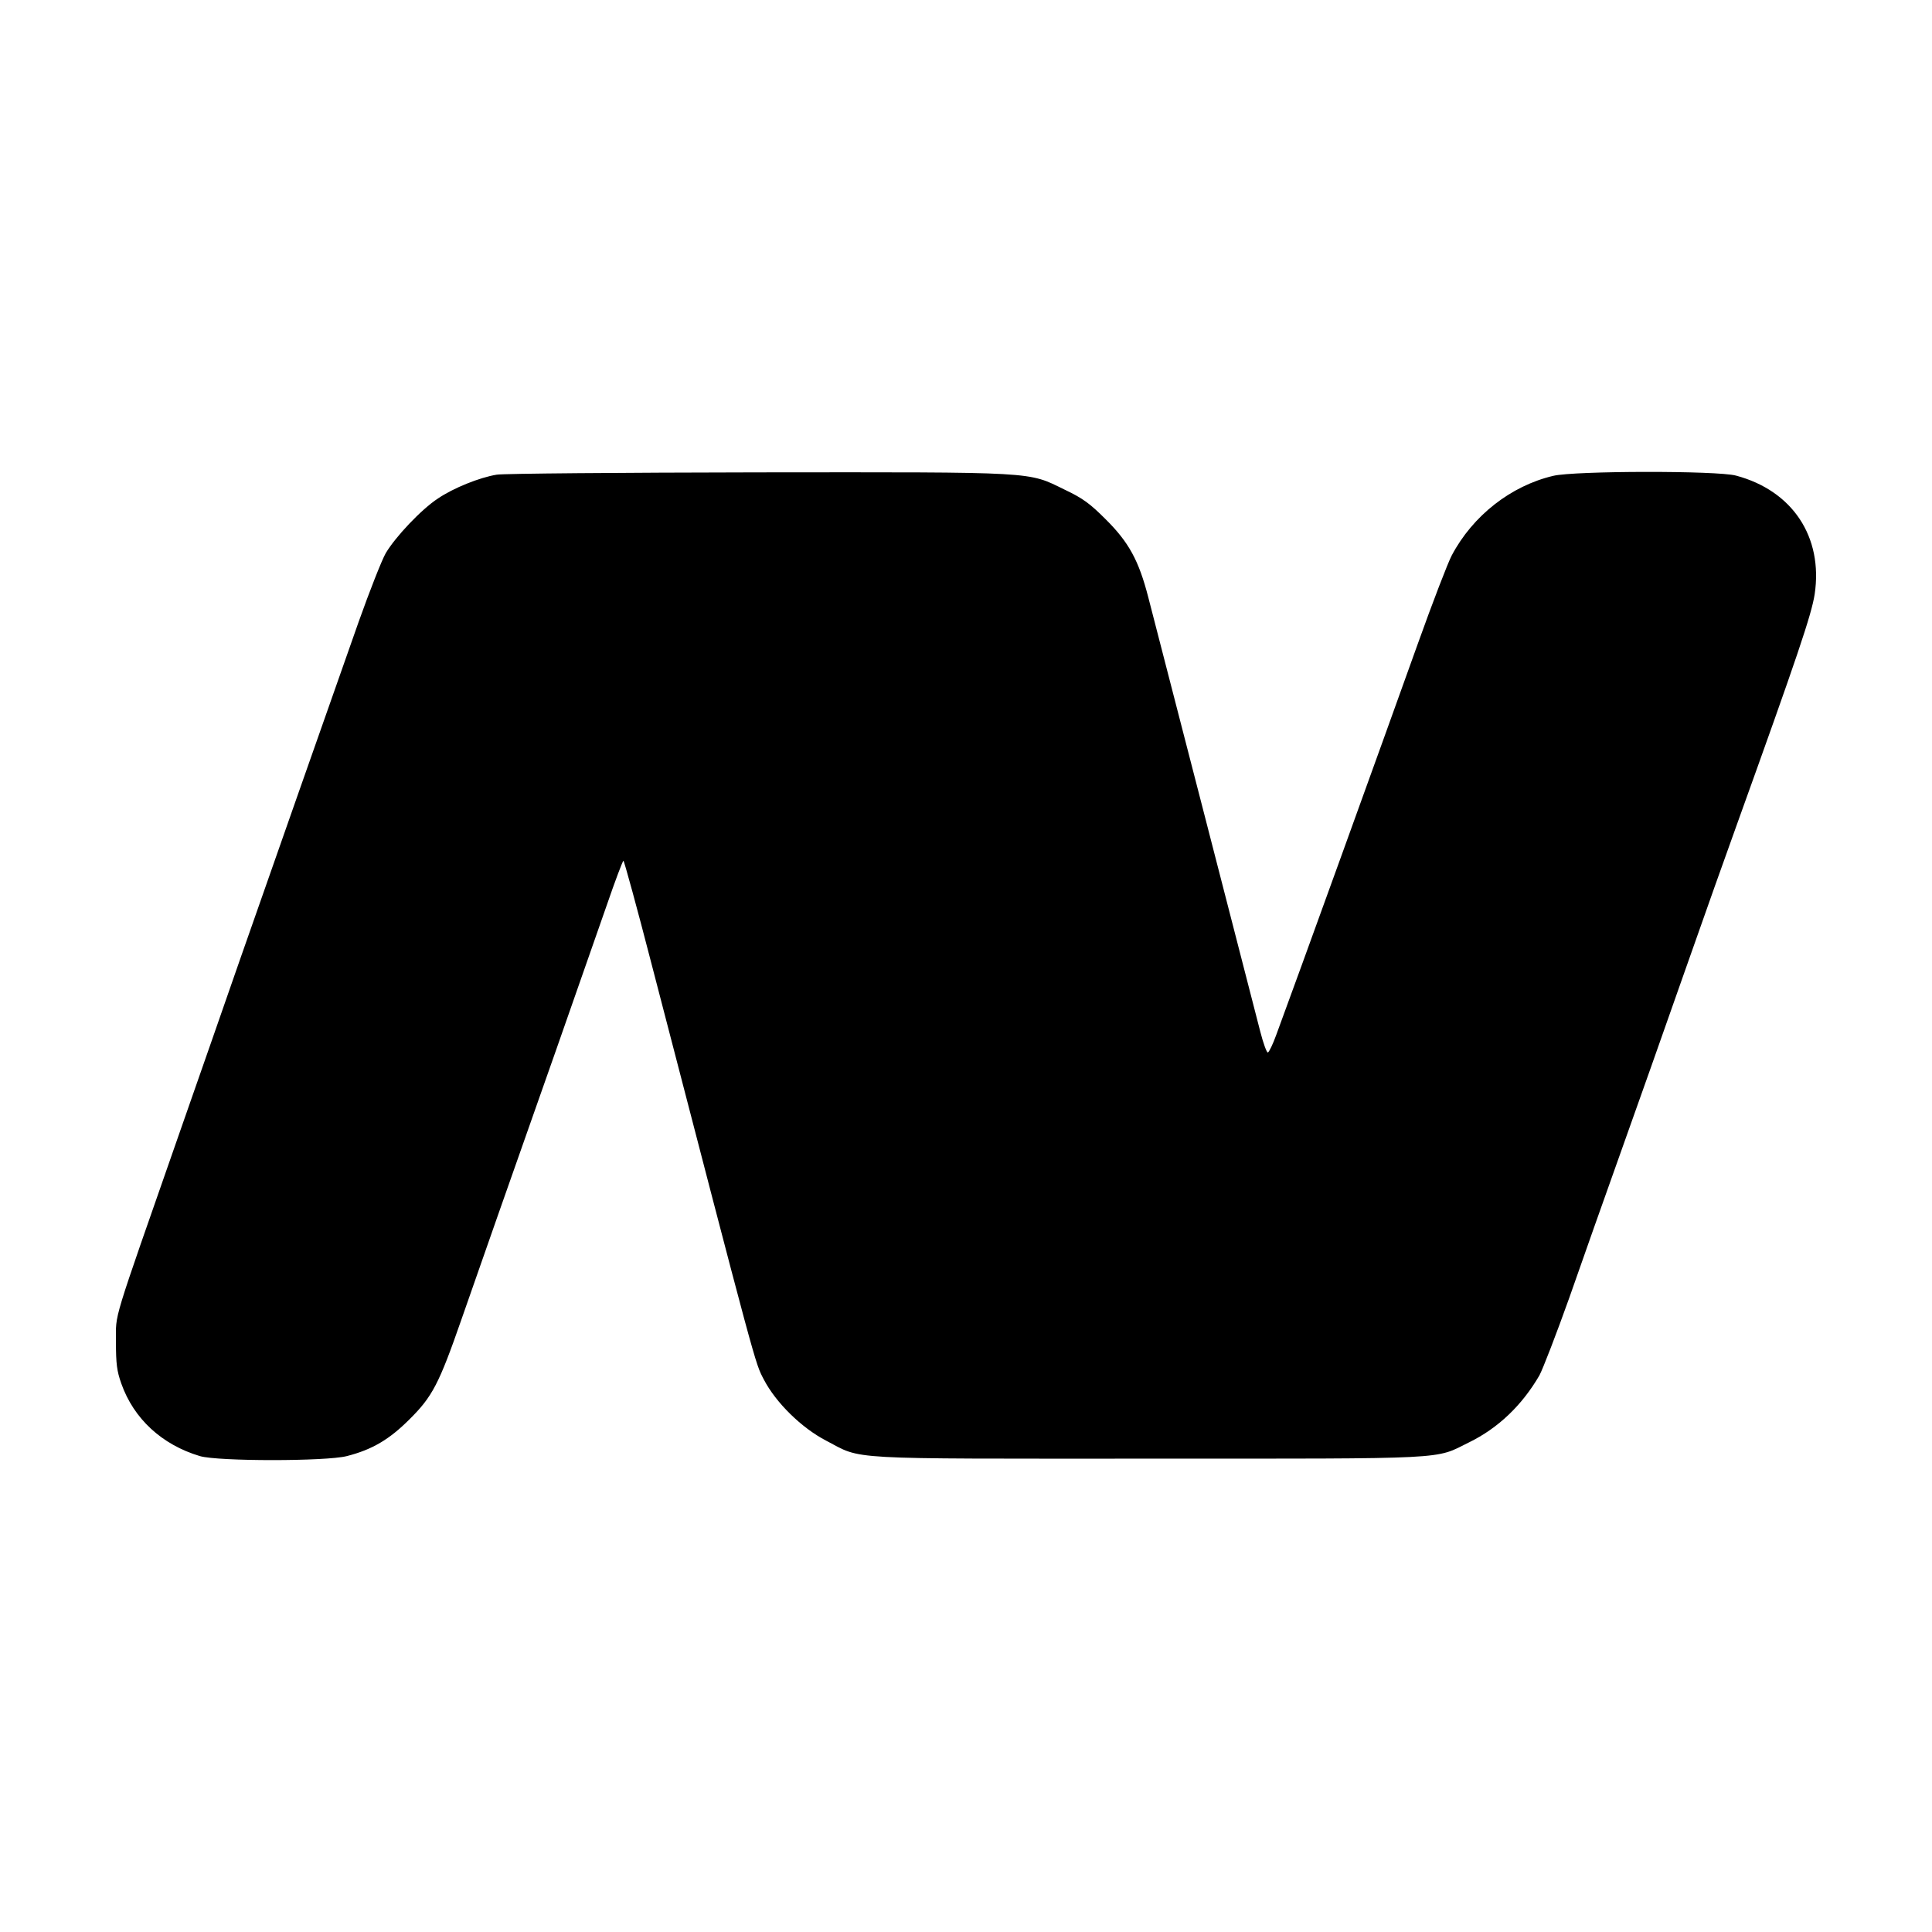
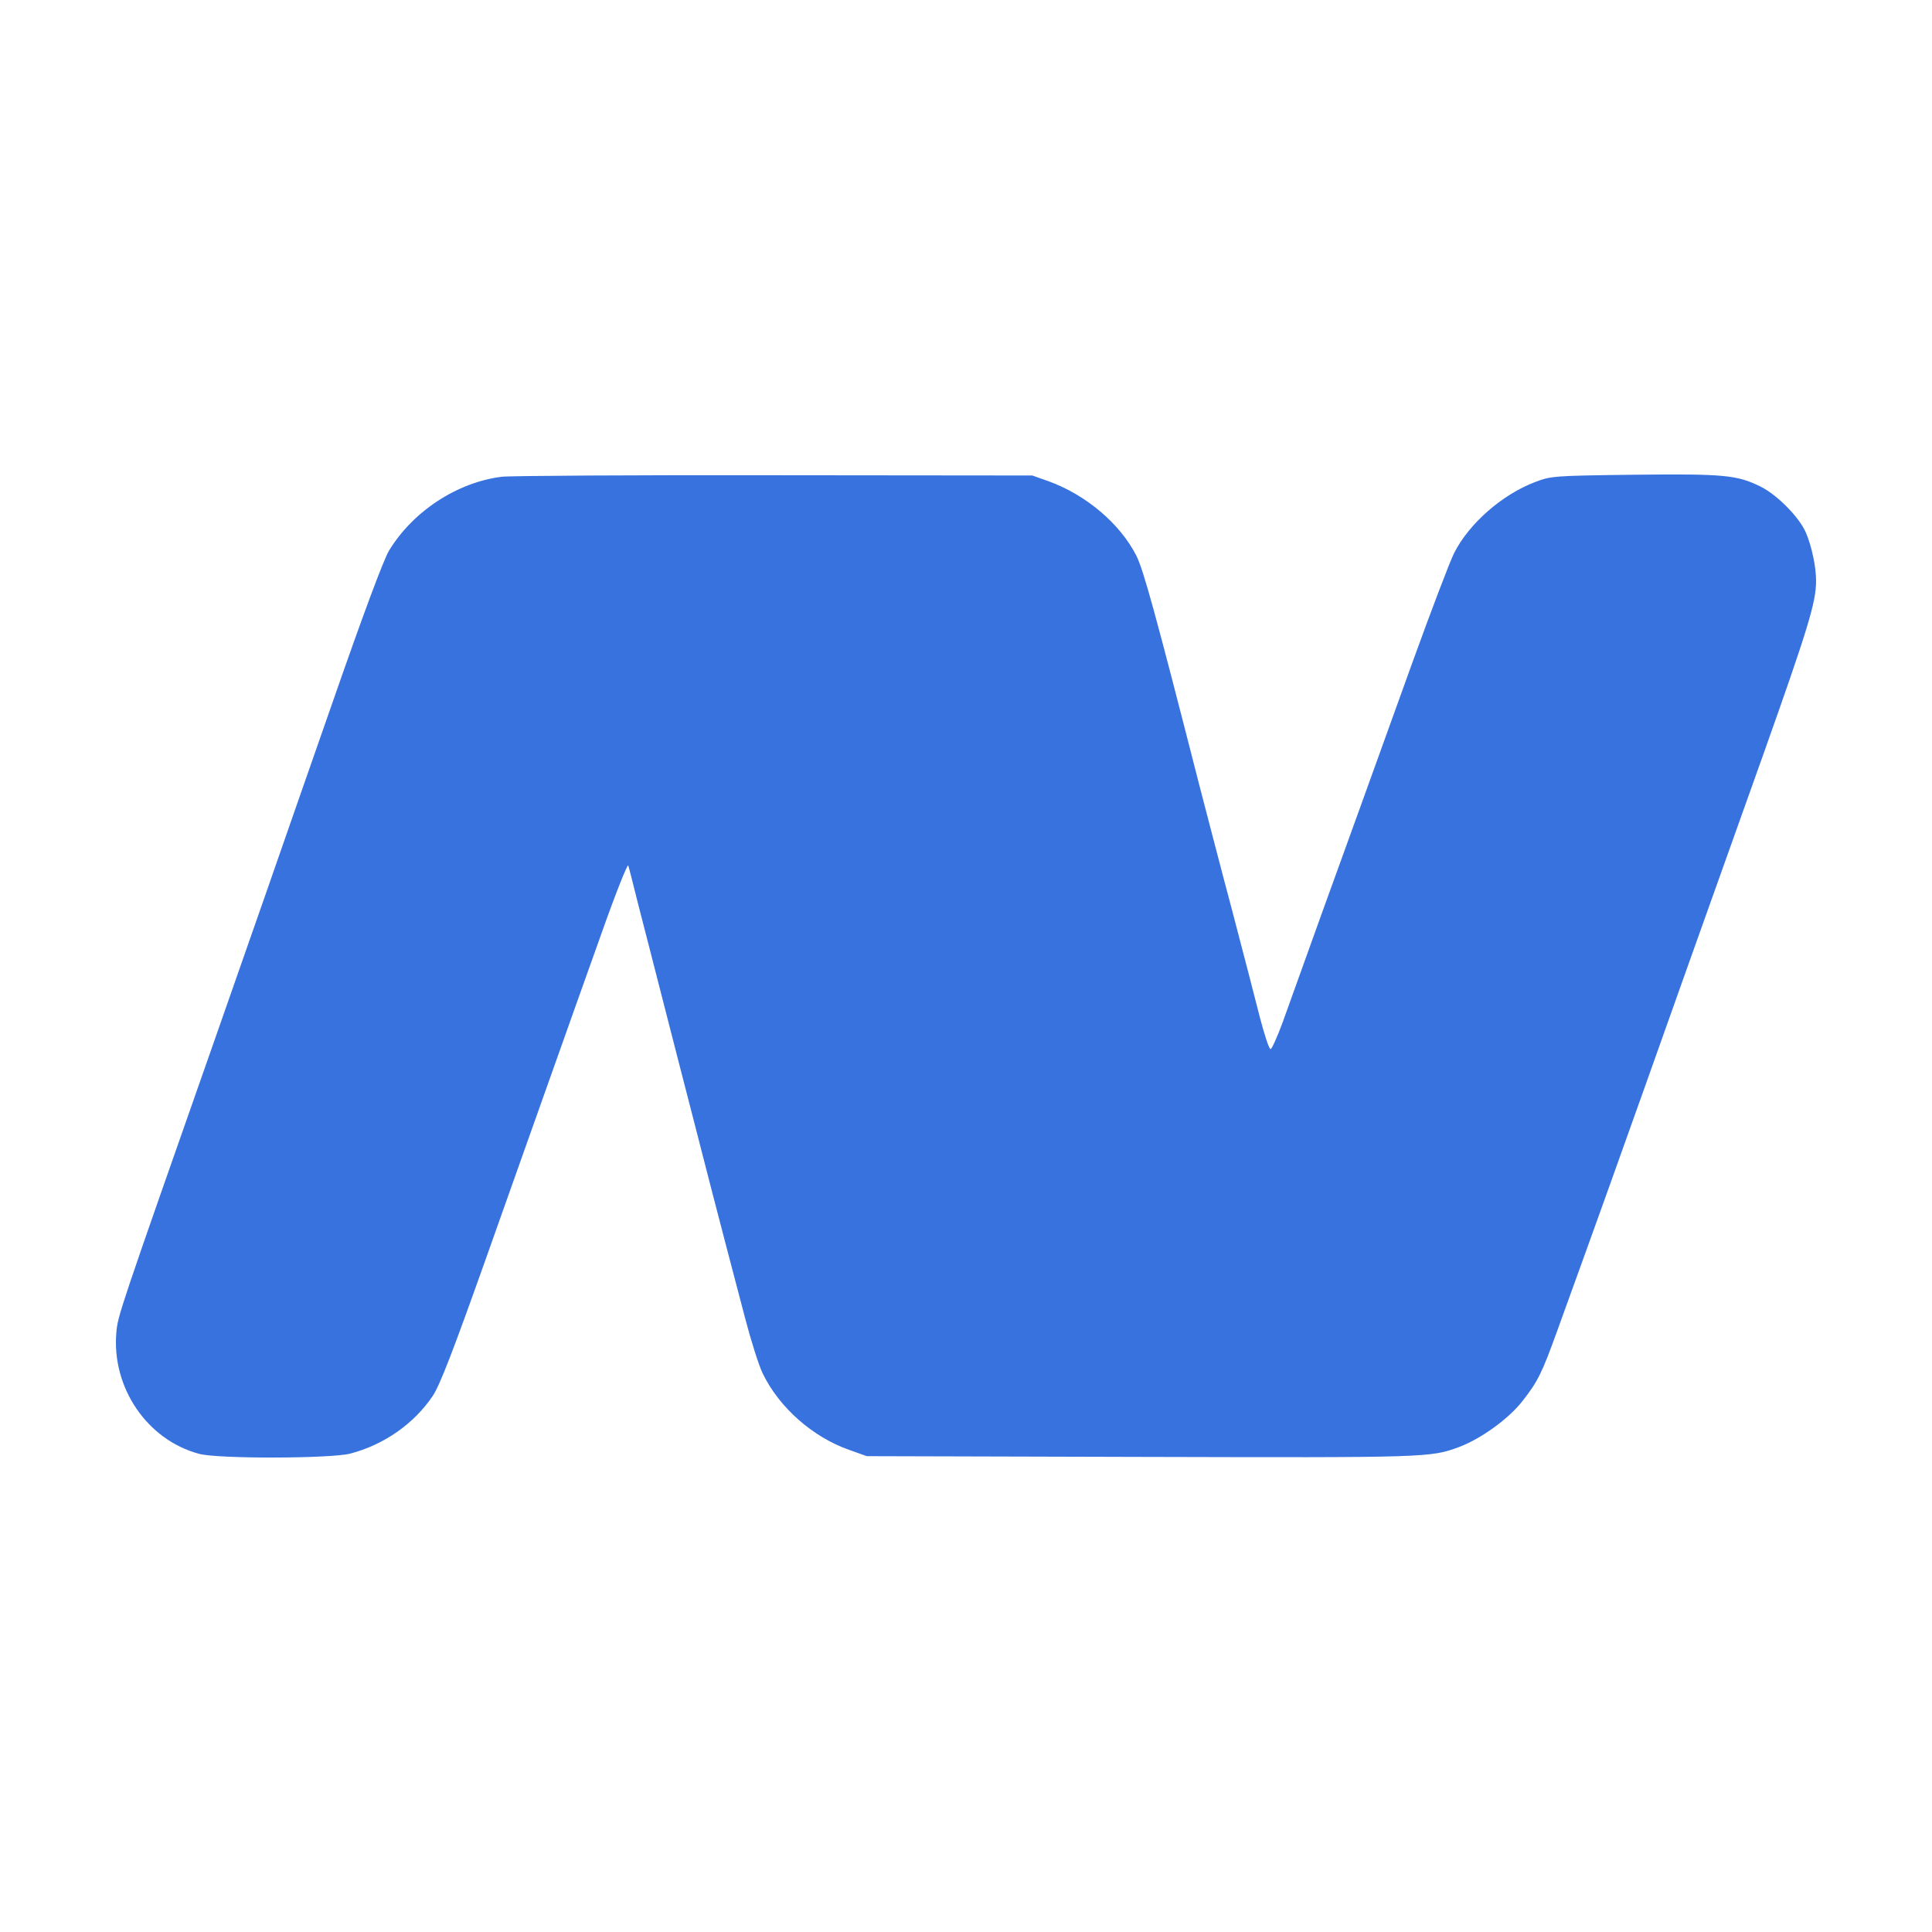
- <svg xmlns="http://www.w3.org/2000/svg" t="1768637561702" class="icon" viewBox="0 0 1024 1024" version="1.1" p-id="12987" width="32" height="32">
-   <path d="M263.253 251.589C254.182 253.06 240.205 258.701 232.114 264.216 223.286 269.979 209.433 284.69 204.407 293.272 202.323 296.951 195.947 313.134 190.187 329.314 169.17 388.959 148.206 448.623 127.294 508.305 119.571 530.497 105.227 571.689 95.418 599.641 58.517 705.319 61.583 695.144 61.459 711.204 61.459 722.974 61.95 726.651 64.28 733.272 70.898 752.029 85.856 765.759 105.963 771.767 115.647 774.588 172.777 774.588 183.811 771.767 197.297 768.334 206.37 762.94 217.034 752.274 229.171 740.259 232.728 733.394 244.496 699.559 254.671 670.381 269.629 627.716 294.885 556.12 303.802 530.664 312.71 505.205 321.61 479.743 326.023 466.871 330.069 456.204 330.436 456.204 330.805 456.204 337.67 481.213 345.516 511.618 401.665 727.756 400.074 721.993 404.853 731.189 411.227 743.447 424.836 756.811 437.83 763.554 457.568 773.852 445.065 773.116 608.733 773.116 770.681 773.116 760.138 773.605 778.528 764.534 794.098 756.933 806.725 744.797 815.921 728.981 817.759 725.548 824.869 707.158 831.734 687.912 838.477 668.663 850.614 634.212 858.829 611.289 867.043 588.363 882.244 545.33 892.666 515.664 903.086 485.993 915.714 450.441 920.741 436.589 952.859 347.338 960.094 325.884 961.81 314.972 966.345 284.568 950.04 260.05 920.127 252.08 910.196 249.383 834.553 249.505 823.275 252.202 800.841 257.473 780.612 273.289 769.456 294.377 767.495 298.054 759.402 319.019 751.557 340.962 733.044 392.698 687.07 519.83 676.528 548.272 674.689 553.421 672.604 557.711 671.99 557.836 671.379 557.958 669.54 552.932 667.946 546.68 663.9 530.988 613.144 333.852 608.609 316.564 603.582 297.073 598.311 287.387 585.927 275.128 577.715 266.913 573.913 264.094 564.351 259.559 544.491 249.872 550.987 250.241 401.788 250.364 329.089 250.486 266.81 250.977 263.253 251.589Z" fill="#000000" p-id="12988" />
+ <svg xmlns="http://www.w3.org/2000/svg" t="1795772536487" class="icon" viewBox="0 0 1024 1024" version="1.1" p-id="5261" width="64" height="64">
+   <path d="M265.986 252.686C242.323 255.61 218.793 271.03 206.165 291.899 203.24 296.819 192.472 325.665 176.52 371.528 162.696 411.143 147.008 455.941 141.692 471.361 136.375 486.648 123.747 522.54 113.776 551.123 62.863 696.153 62.464 697.215 61.666 706.256 59.141 735.5 78.015 763.284 105.666 770.596 115.772 773.254 174.793 773.121 185.561 770.463 203.506 765.809 219.591 754.511 229.428 739.754 233.151 734.172 240.328 715.562 257.61 666.908 270.371 631.013 286.059 586.616 292.573 568.403 299.087 550.058 310.651 517.489 318.362 495.955 325.938 474.418 332.587 457.668 332.984 458.732 333.383 459.797 335.775 469.368 338.434 480.001 341.227 490.636 346.81 512.703 351.064 529.187 355.317 545.671 363.294 577.045 369.009 598.978 374.043 618.713 379.139 638.432 384.296 658.135 387.087 668.768 391.874 686.981 394.931 698.678 397.989 710.376 402.11 723.536 404.237 727.924 412.877 745.869 430.691 761.69 450.099 768.468L459.404 771.793 604.967 772.19C756.912 772.589 758.24 772.589 773.527 766.874 784.828 762.619 799.449 752.119 806.761 742.812 815.002 732.312 817.13 728.19 825.371 705.325 849.165 639.655 856.479 619.052 872.165 575.049 889.977 524.801 892.636 517.489 934.643 399.709 958.439 332.711 962.56 319.151 962.56 307.853 962.56 300.408 960.301 289.64 957.11 282.195 953.654 274.22 942.088 262.39 933.315 258.002 920.819 251.754 914.039 251.089 866.05 251.621 823.376 252.153 822.048 252.286 813.674 255.477 796.126 262.124 778.58 277.543 770.736 293.096 768.61 297.216 758.639 323.406 748.536 351.321 738.433 379.37 726.337 413.005 721.55 426.163 711.846 452.751 687.919 519.217 679.942 541.549 677.018 549.526 674.093 556.04 673.428 556.04 672.63 556.04 670.238 548.595 667.845 539.556 665.586 530.517 658.939 504.992 653.088 482.661 647.107 460.326 639.398 430.418 635.676 416.193 612.146 324.071 606.031 302.002 602.308 294.56 593.668 277.543 575.588 262.257 555.781 255.078L547.141 252.02 410.883 251.887C335.908 251.754 270.77 252.153 265.986 252.686Z" fill="#3772de" p-id="5262" data-spm-anchor-id="a313x.manage_type_myprojects.0.i0.4d063a819XrI2j" class="selected" />
</svg>
